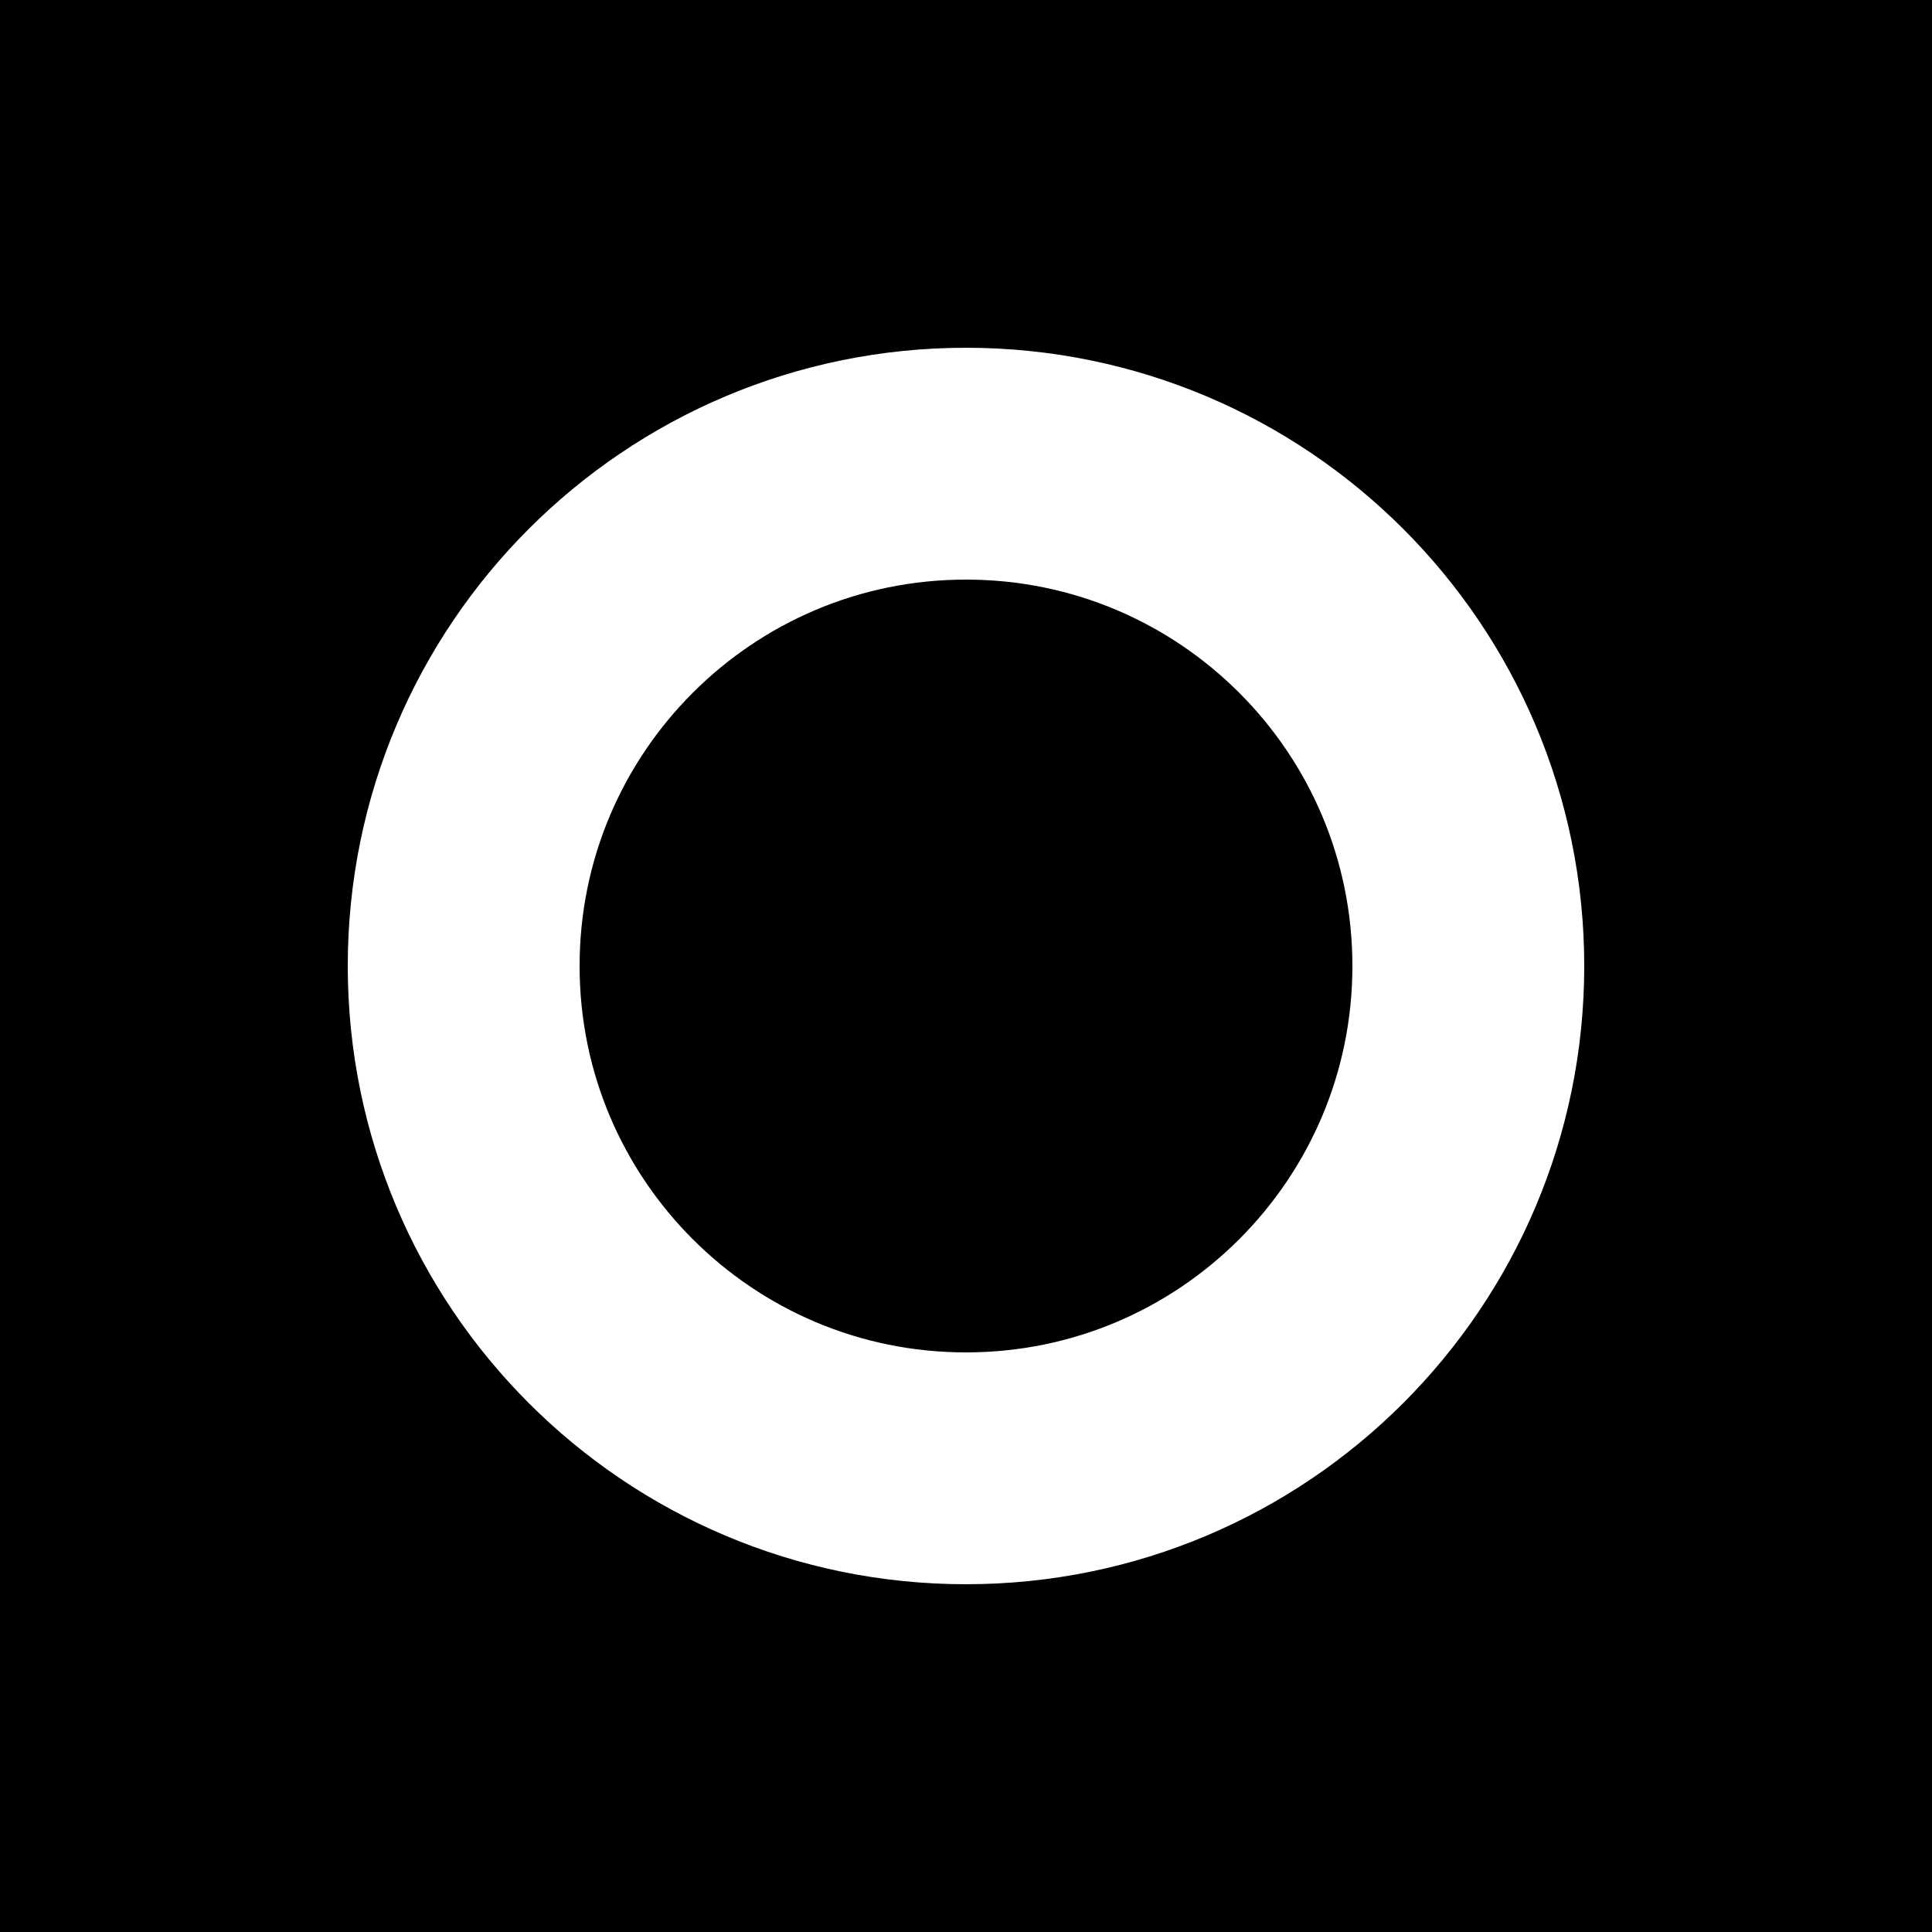
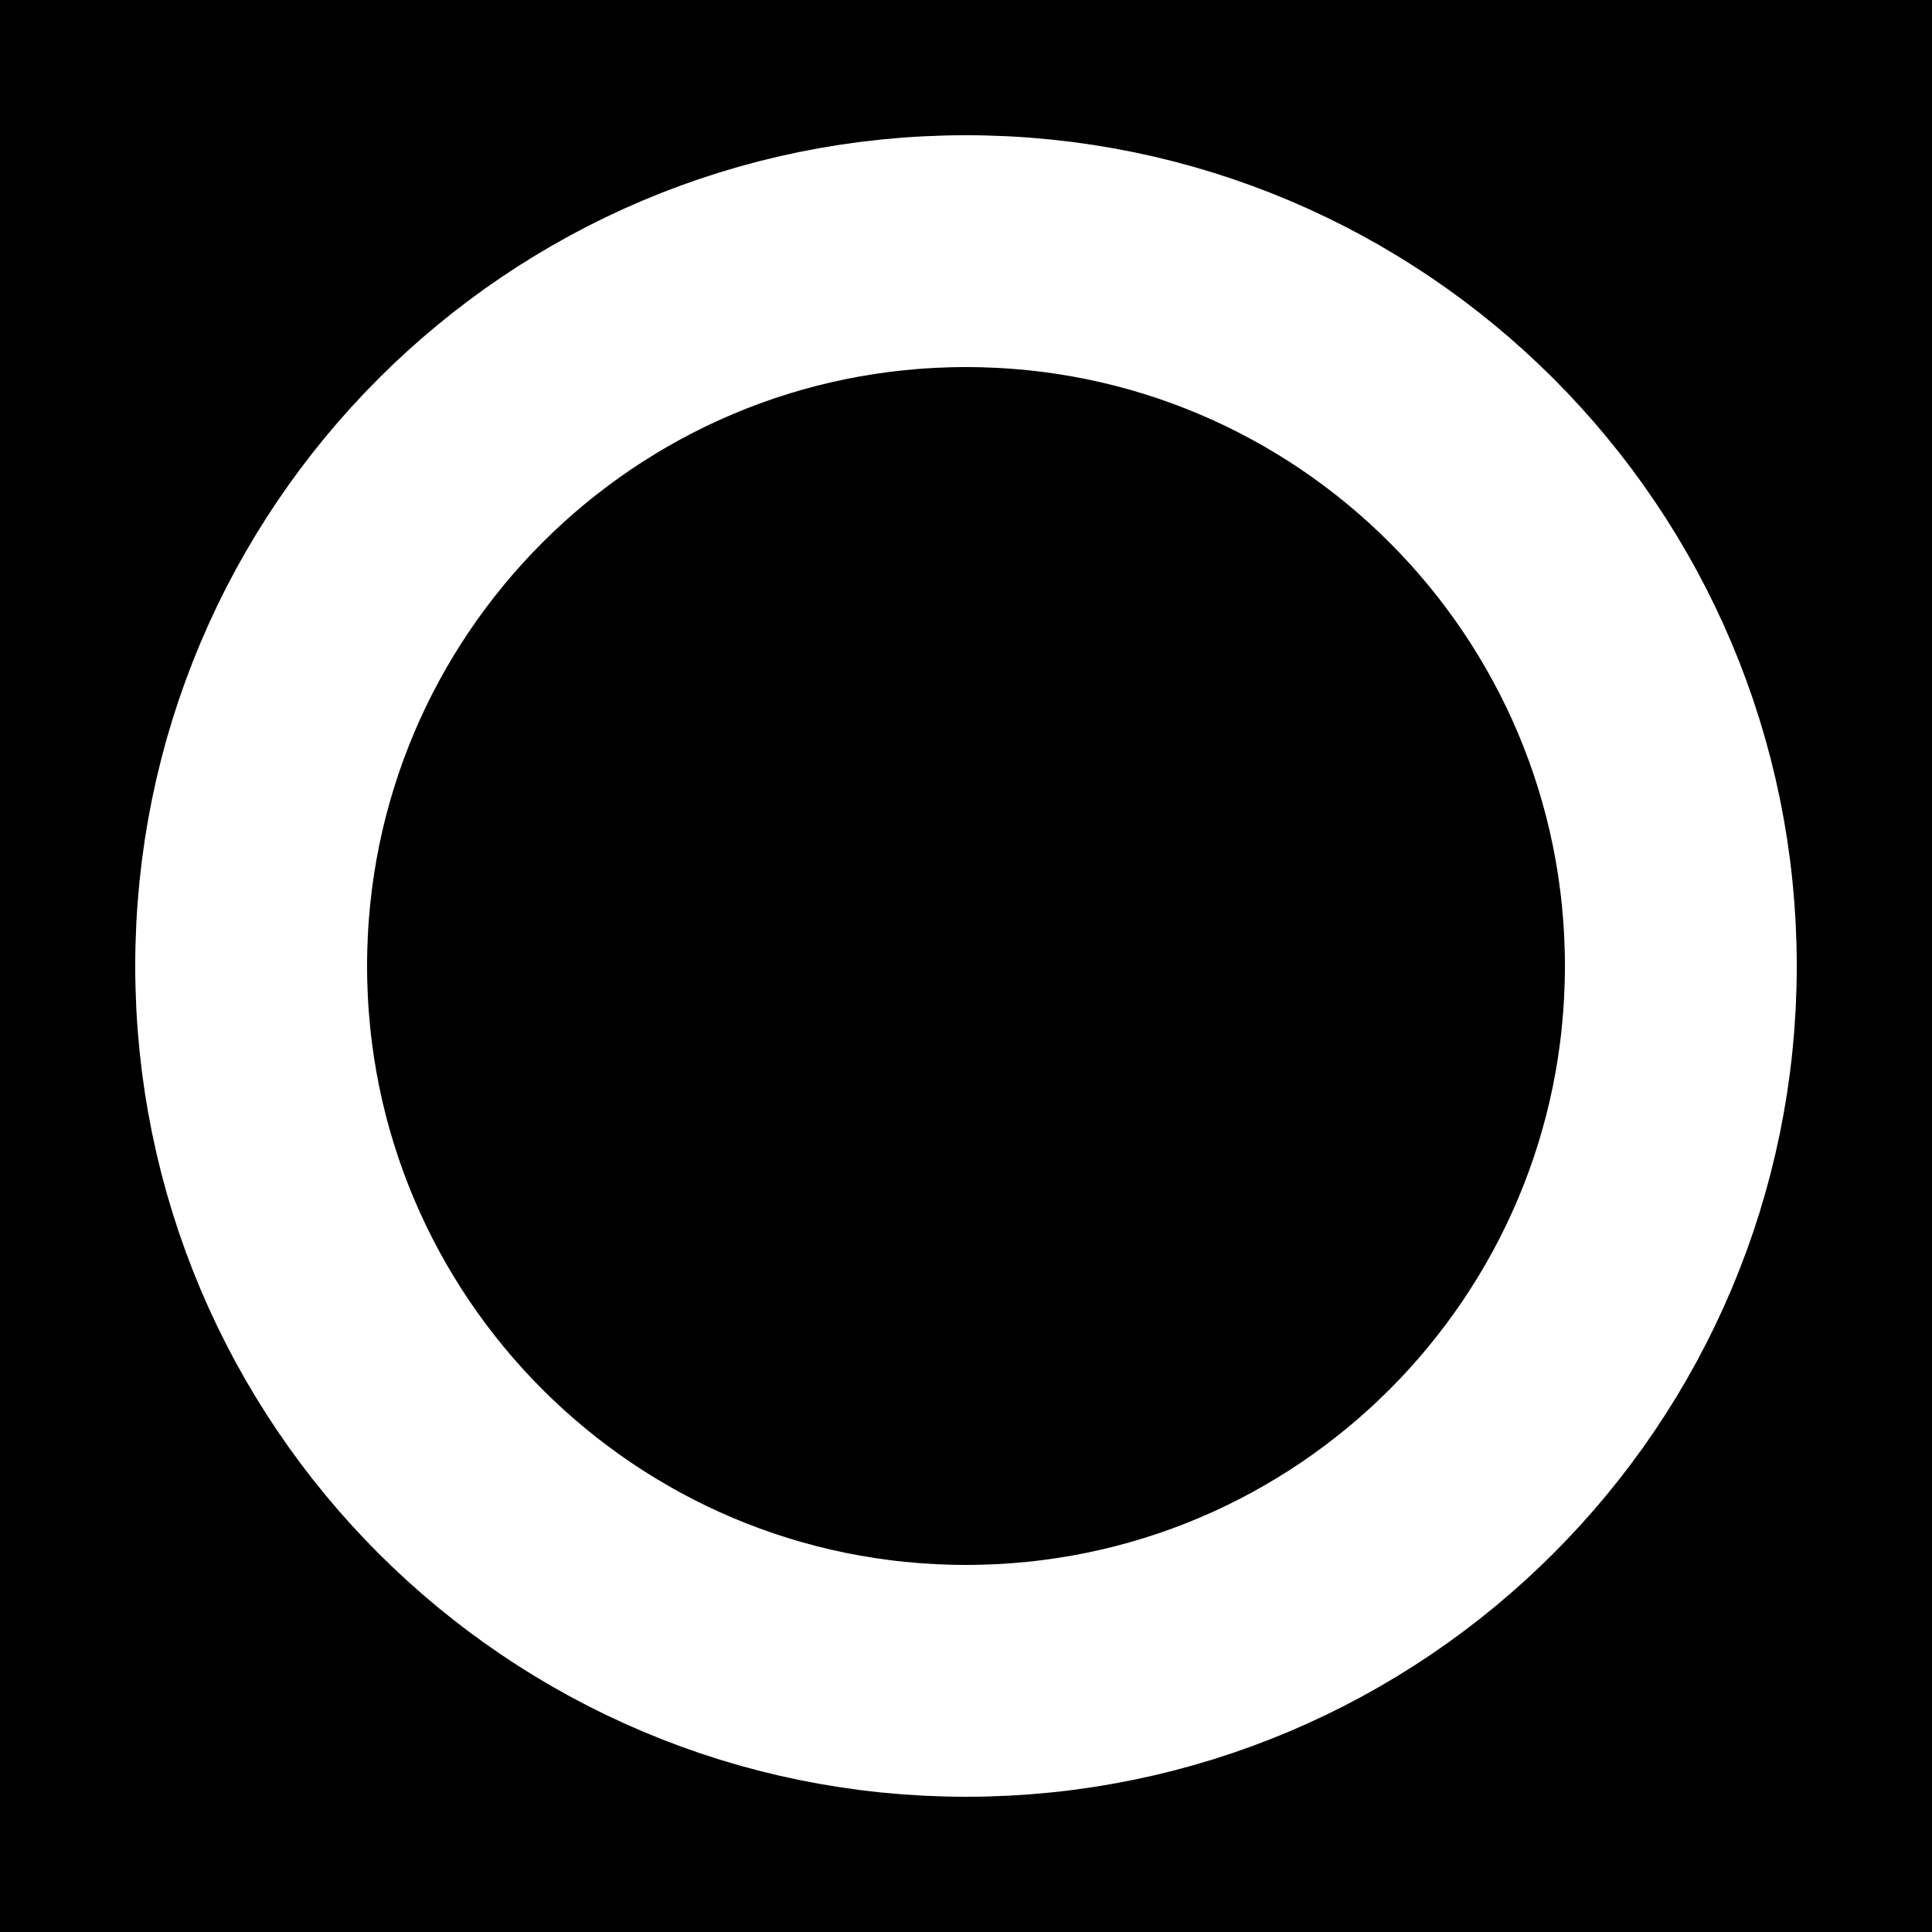
<svg xmlns="http://www.w3.org/2000/svg" viewBox="0 0 100 100" width="100" height="100">
  <rect width="100" height="100" fill="#000000" />
-   <circle cx="50" cy="50" r="26" fill="none" stroke="#ffffff" stroke-width="12" />
+   <circle cx="50" cy="50" r="37" fill="none" stroke="#ffffff" stroke-width="12" />
</svg>
